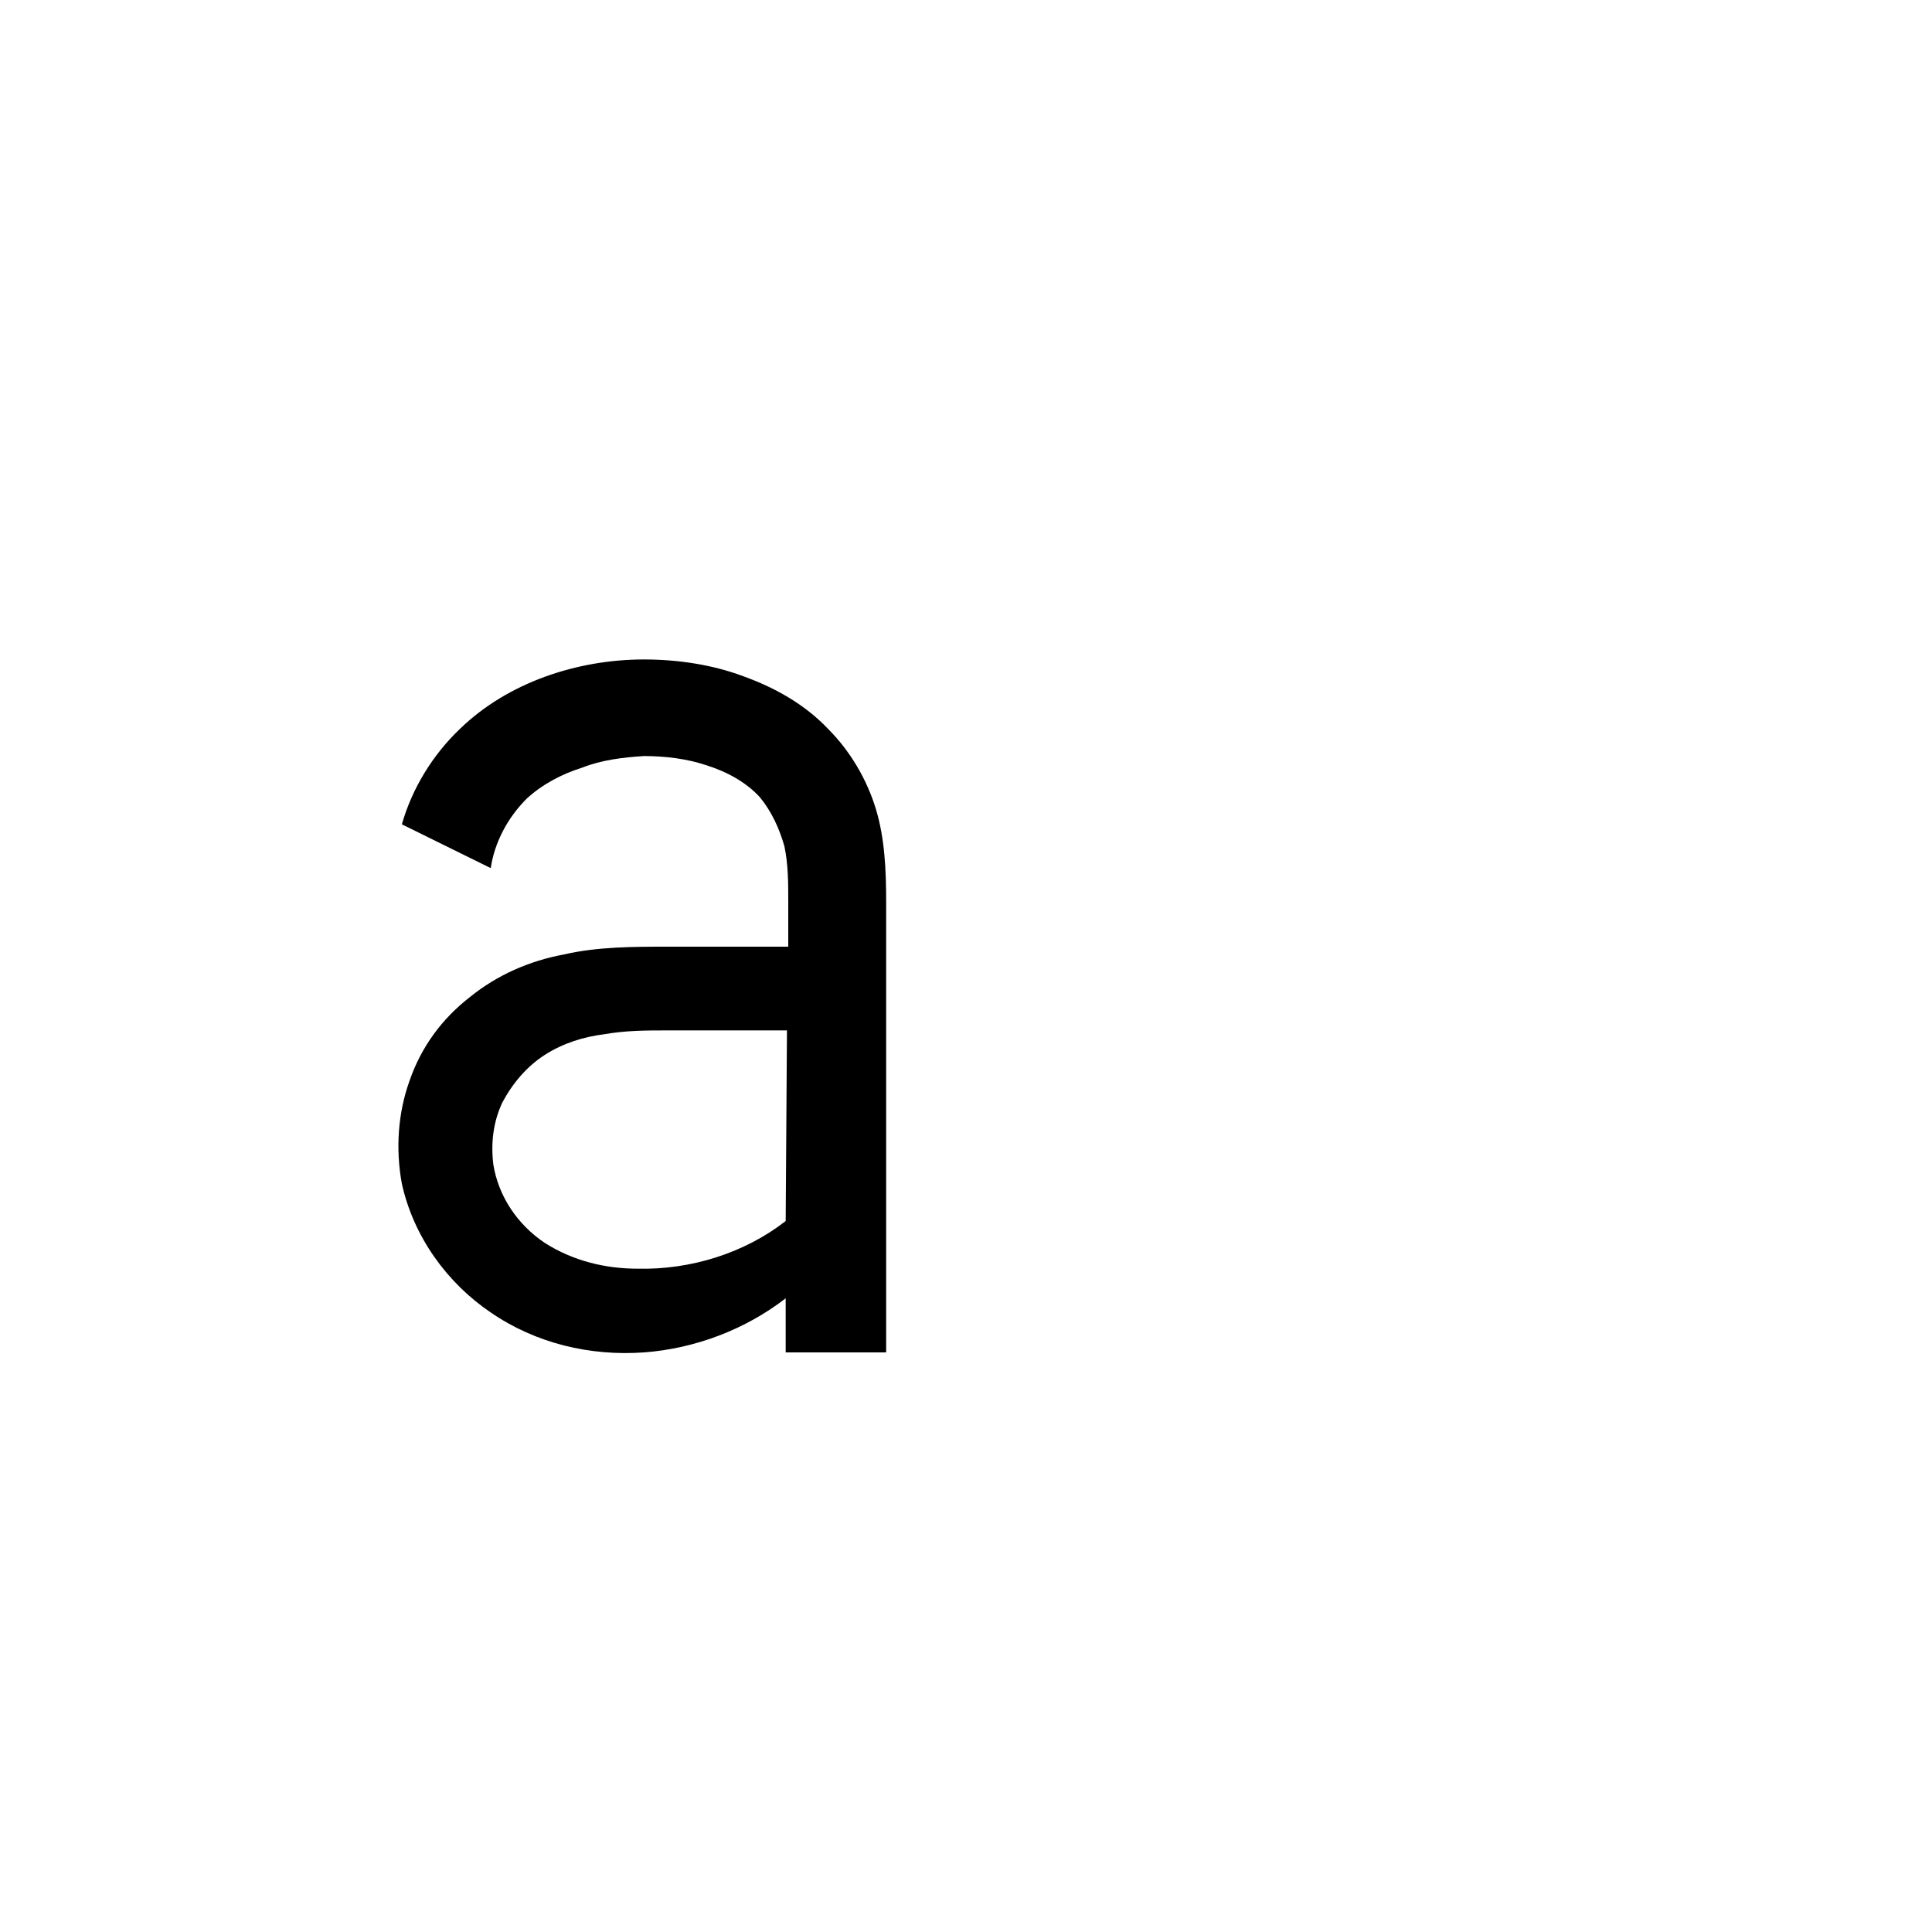
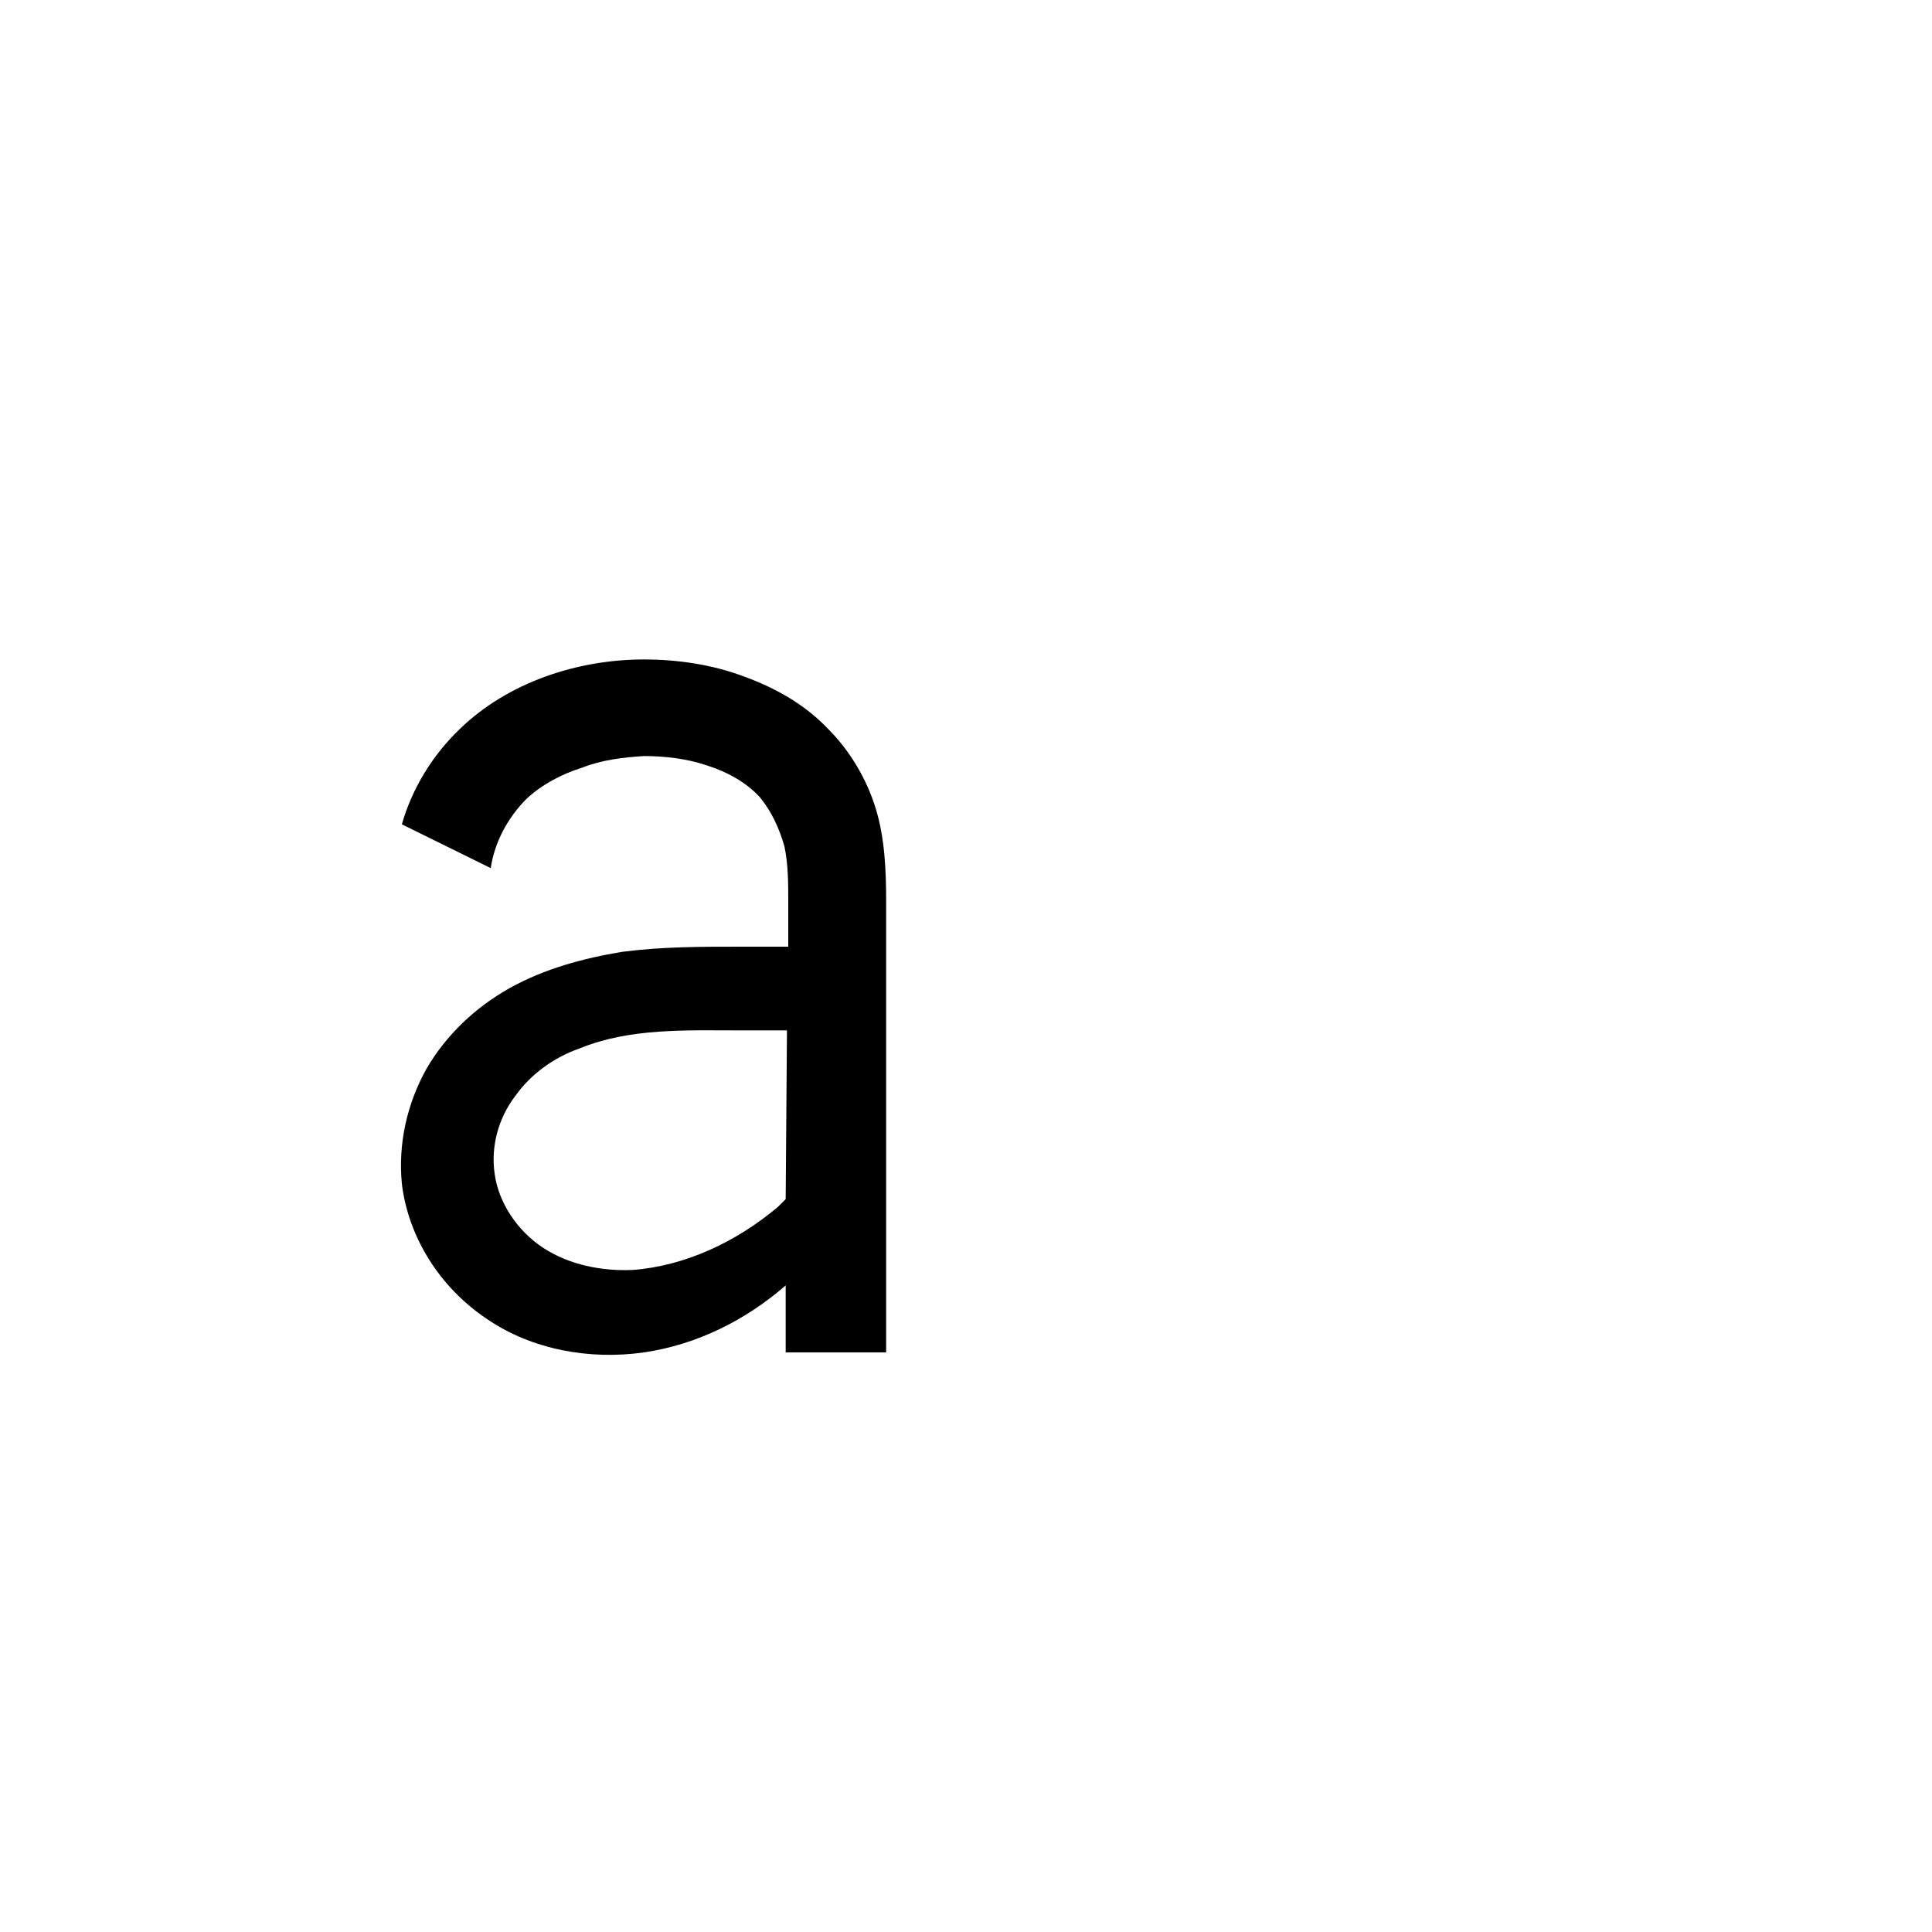
<svg xmlns="http://www.w3.org/2000/svg" viewBox="-0.25 -1.05 1.5 1.5">
-   <path d="M 0.131 -0.031 C 0.097 -0.054  0.071 -0.09  0.062 -0.131 C 0.057 -0.158  0.059 -0.186  0.068 -0.211 C 0.077 -0.237  0.093 -0.259  0.115 -0.276 C 0.136 -0.293  0.161 -0.304  0.188 -0.309 C 0.214 -0.315  0.242 -0.315  0.269 -0.315 L 0.269 -0.315 L 0.362 -0.315 L 0.362 -0.35 C 0.362 -0.364  0.362 -0.379  0.359 -0.393 C 0.355 -0.407  0.349 -0.42  0.34 -0.431 C 0.329 -0.443  0.314 -0.451  0.298 -0.456 C 0.283 -0.461  0.266 -0.463  0.25 -0.463 C 0.234 -0.462  0.217 -0.46  0.202 -0.454 C 0.186 -0.449  0.171 -0.441  0.159 -0.43 C 0.144 -0.415  0.134 -0.396  0.131 -0.376 L 0.062 -0.41 C 0.07 -0.438  0.086 -0.464  0.107 -0.484 C 0.144 -0.52  0.198 -0.538  0.25 -0.538 C 0.276 -0.538  0.303 -0.534  0.327 -0.525 C 0.352 -0.516  0.375 -0.503  0.393 -0.484 C 0.41 -0.467  0.423 -0.445  0.43 -0.422 C 0.437 -0.399  0.438 -0.374  0.438 -0.35 L 0.438 -0.315 L 0.438 -0.25 L 0.438 -0.21 C 0.438 -0.205  0.438 -0.199  0.438 -0.194 L 0.438 -0 L 0.36 -0 L 0.36 -0.042 C 0.329 -0.018  0.29 -0.003  0.25 -0 C 0.208 0.003  0.166 -0.007  0.131 -0.031 Z M 0.245 -0.065 C 0.286 -0.064  0.328 -0.077  0.36 -0.102 L 0.361 -0.25 L 0.269 -0.25 C 0.252 -0.25  0.236 -0.25  0.219 -0.247 C 0.203 -0.245  0.187 -0.24  0.173 -0.231 C 0.159 -0.222  0.148 -0.209  0.14 -0.194 C 0.133 -0.179  0.131 -0.163  0.133 -0.146 C 0.137 -0.121  0.152 -0.099  0.173 -0.085 C 0.195 -0.071  0.22 -0.065  0.245 -0.065 Z" fill="black" />
+   <path d="M 0.128 -0.026 C 0.092 -0.05  0.067 -0.089  0.062 -0.131 C 0.059 -0.162  0.066 -0.193  0.081 -0.22 C 0.096 -0.246  0.119 -0.268  0.146 -0.283 C 0.173 -0.298  0.203 -0.306  0.233 -0.311 C 0.264 -0.315  0.294 -0.315  0.325 -0.315 L 0.362 -0.315 L 0.362 -0.35 C 0.362 -0.364  0.362 -0.379  0.359 -0.393 C 0.355 -0.407  0.349 -0.42  0.34 -0.431 C 0.329 -0.443  0.314 -0.451  0.298 -0.456 C 0.283 -0.461  0.266 -0.463  0.25 -0.463 C 0.234 -0.462  0.217 -0.46  0.202 -0.454 C 0.186 -0.449  0.171 -0.441  0.159 -0.43 C 0.144 -0.415  0.134 -0.396  0.131 -0.376 L 0.062 -0.41 C 0.07 -0.438  0.086 -0.464  0.107 -0.484 C 0.144 -0.52  0.198 -0.538  0.25 -0.538 C 0.276 -0.538  0.303 -0.534  0.327 -0.525 C 0.352 -0.516  0.375 -0.503  0.393 -0.484 C 0.41 -0.467  0.423 -0.445  0.43 -0.422 C 0.437 -0.399  0.438 -0.374  0.438 -0.35 L 0.438 -0.315 L 0.438 -0.25 L 0.438 -0.21 L 0.438 -0 L 0.36 -0 L 0.36 -0.052 C 0.329 -0.025  0.291 -0.006  0.25 -0 C 0.208 0.006  0.163 -0.002  0.128 -0.026 Z M 0.172 -0.081 C 0.192 -0.068  0.217 -0.063  0.241 -0.064 C 0.282 -0.067  0.322 -0.086  0.354 -0.113 C 0.356 -0.115  0.358 -0.117  0.36 -0.119 L 0.361 -0.25 L 0.325 -0.25 C 0.283 -0.25  0.239 -0.252  0.2 -0.236 C 0.18 -0.229  0.162 -0.216  0.15 -0.199 C 0.137 -0.182  0.131 -0.16  0.134 -0.139 C 0.137 -0.116  0.152 -0.094  0.172 -0.081 Z" fill="black" />
</svg>
